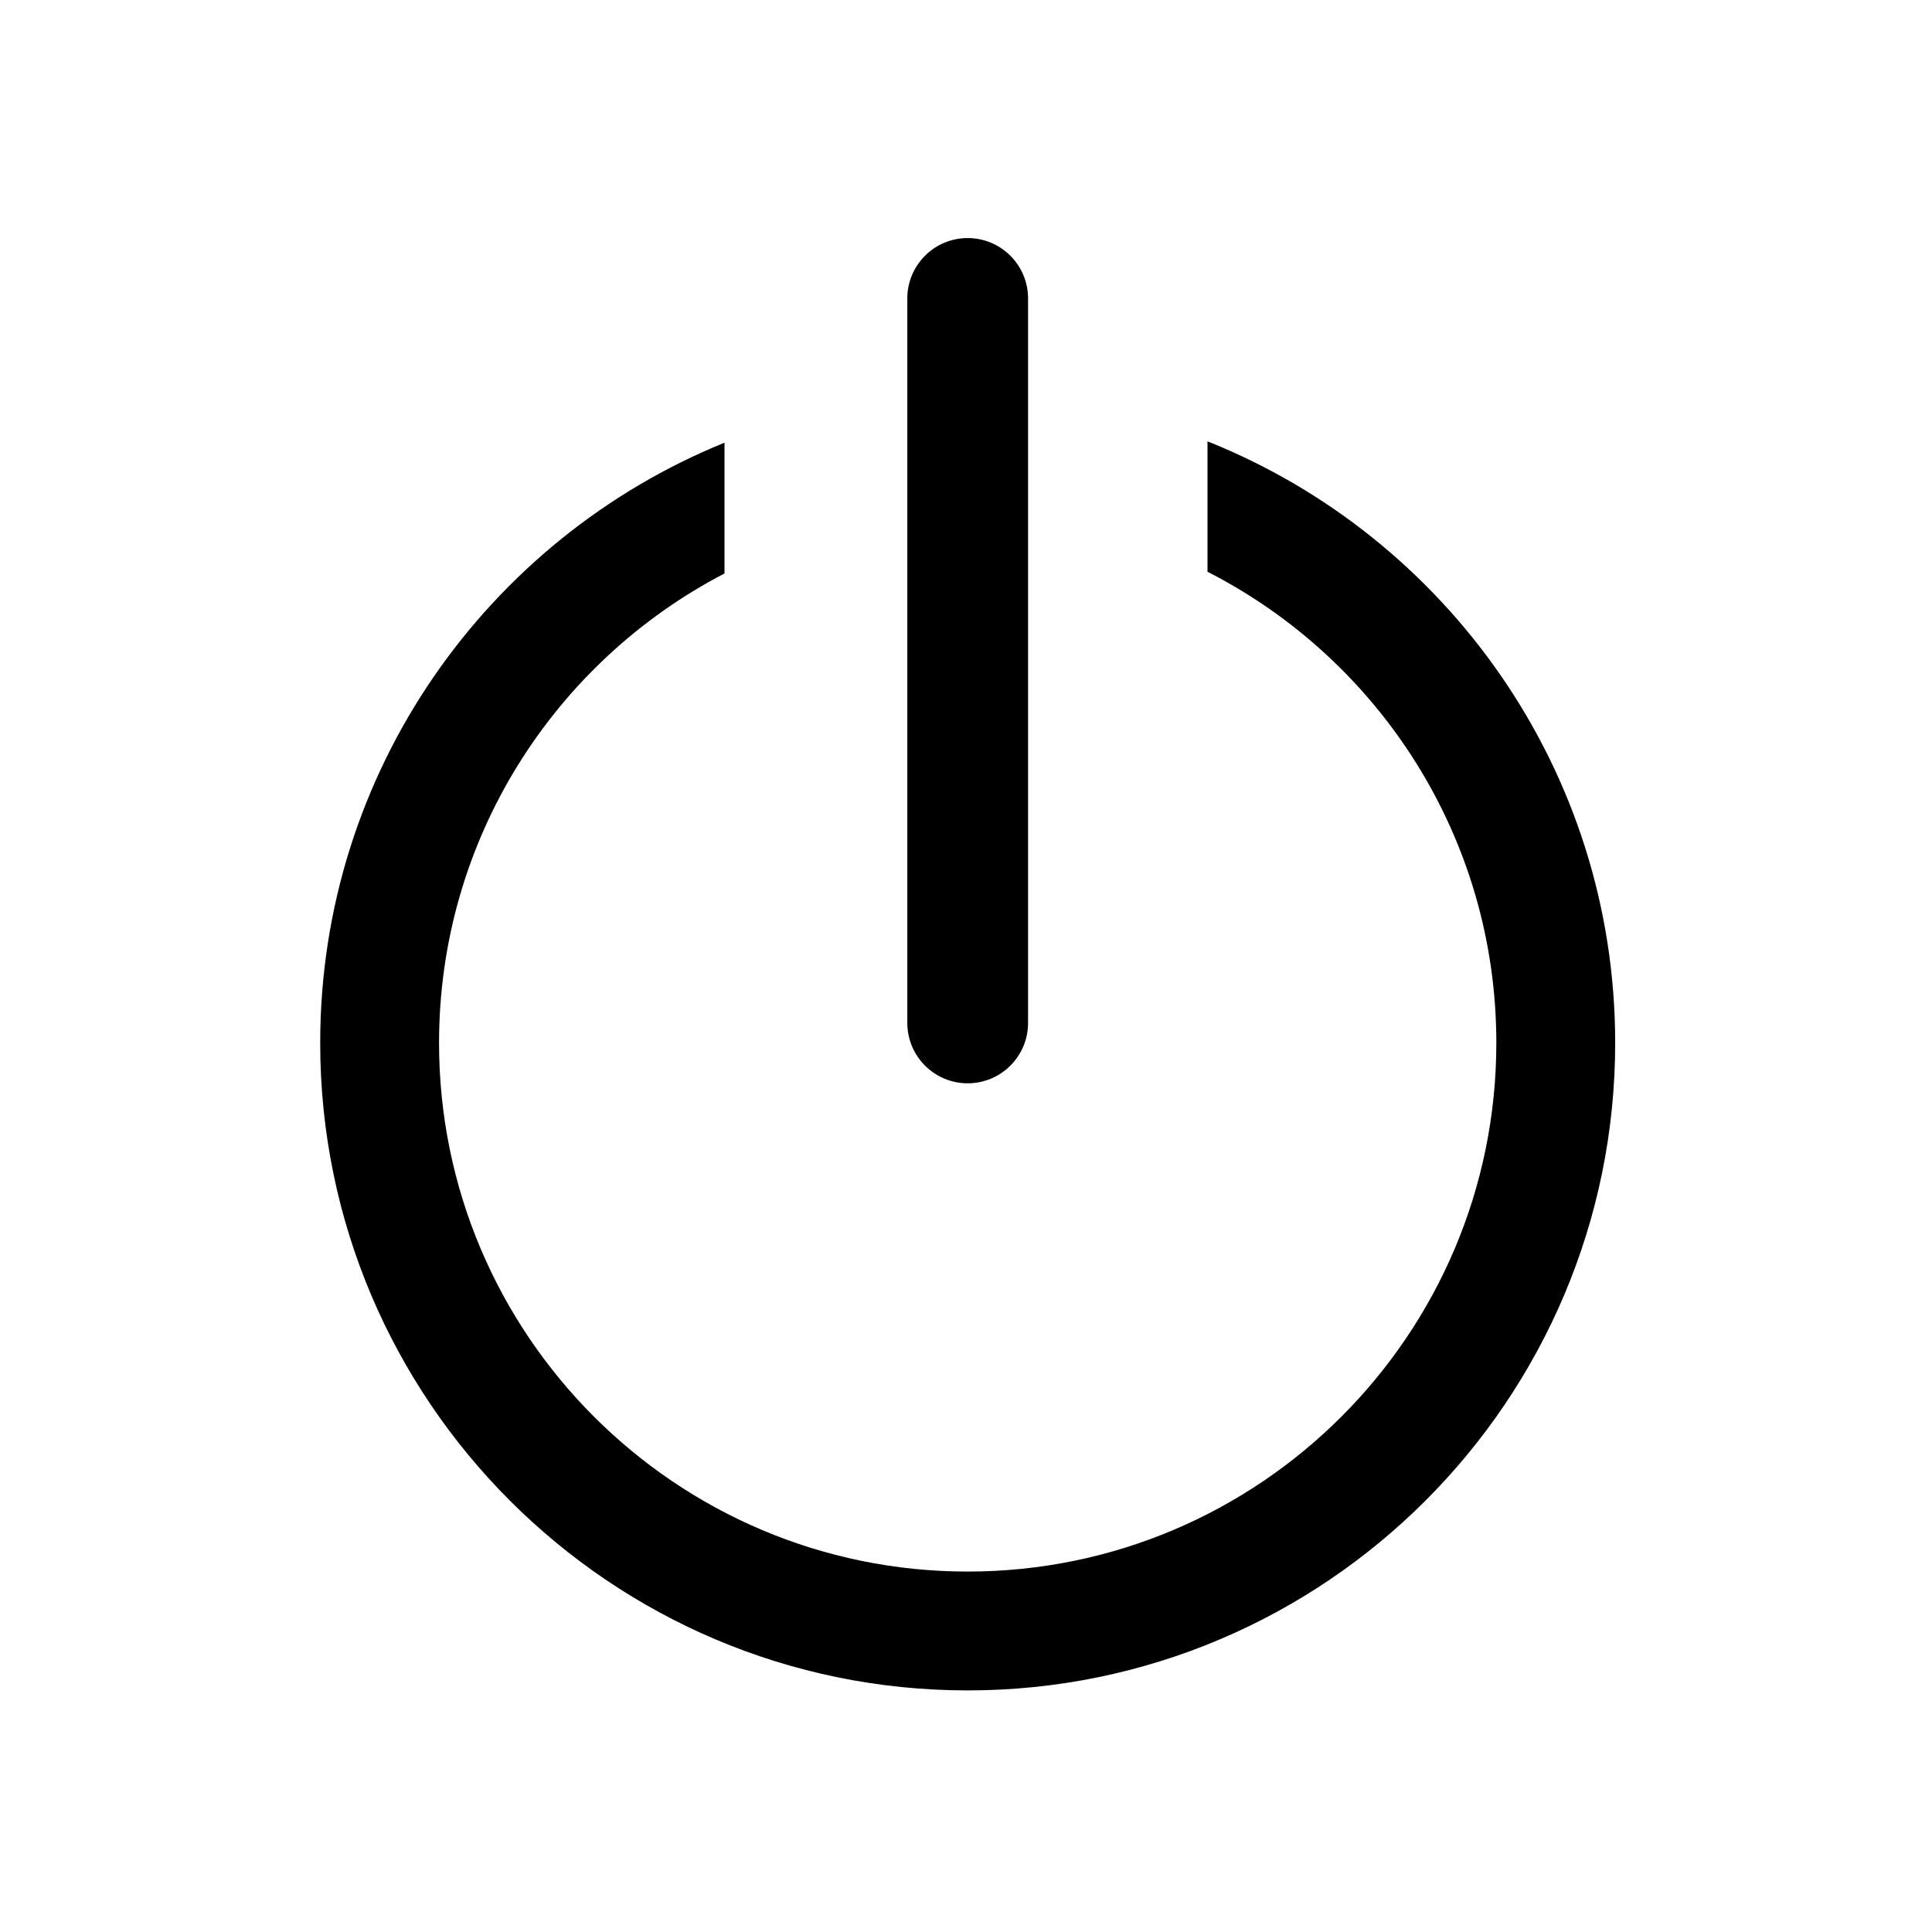
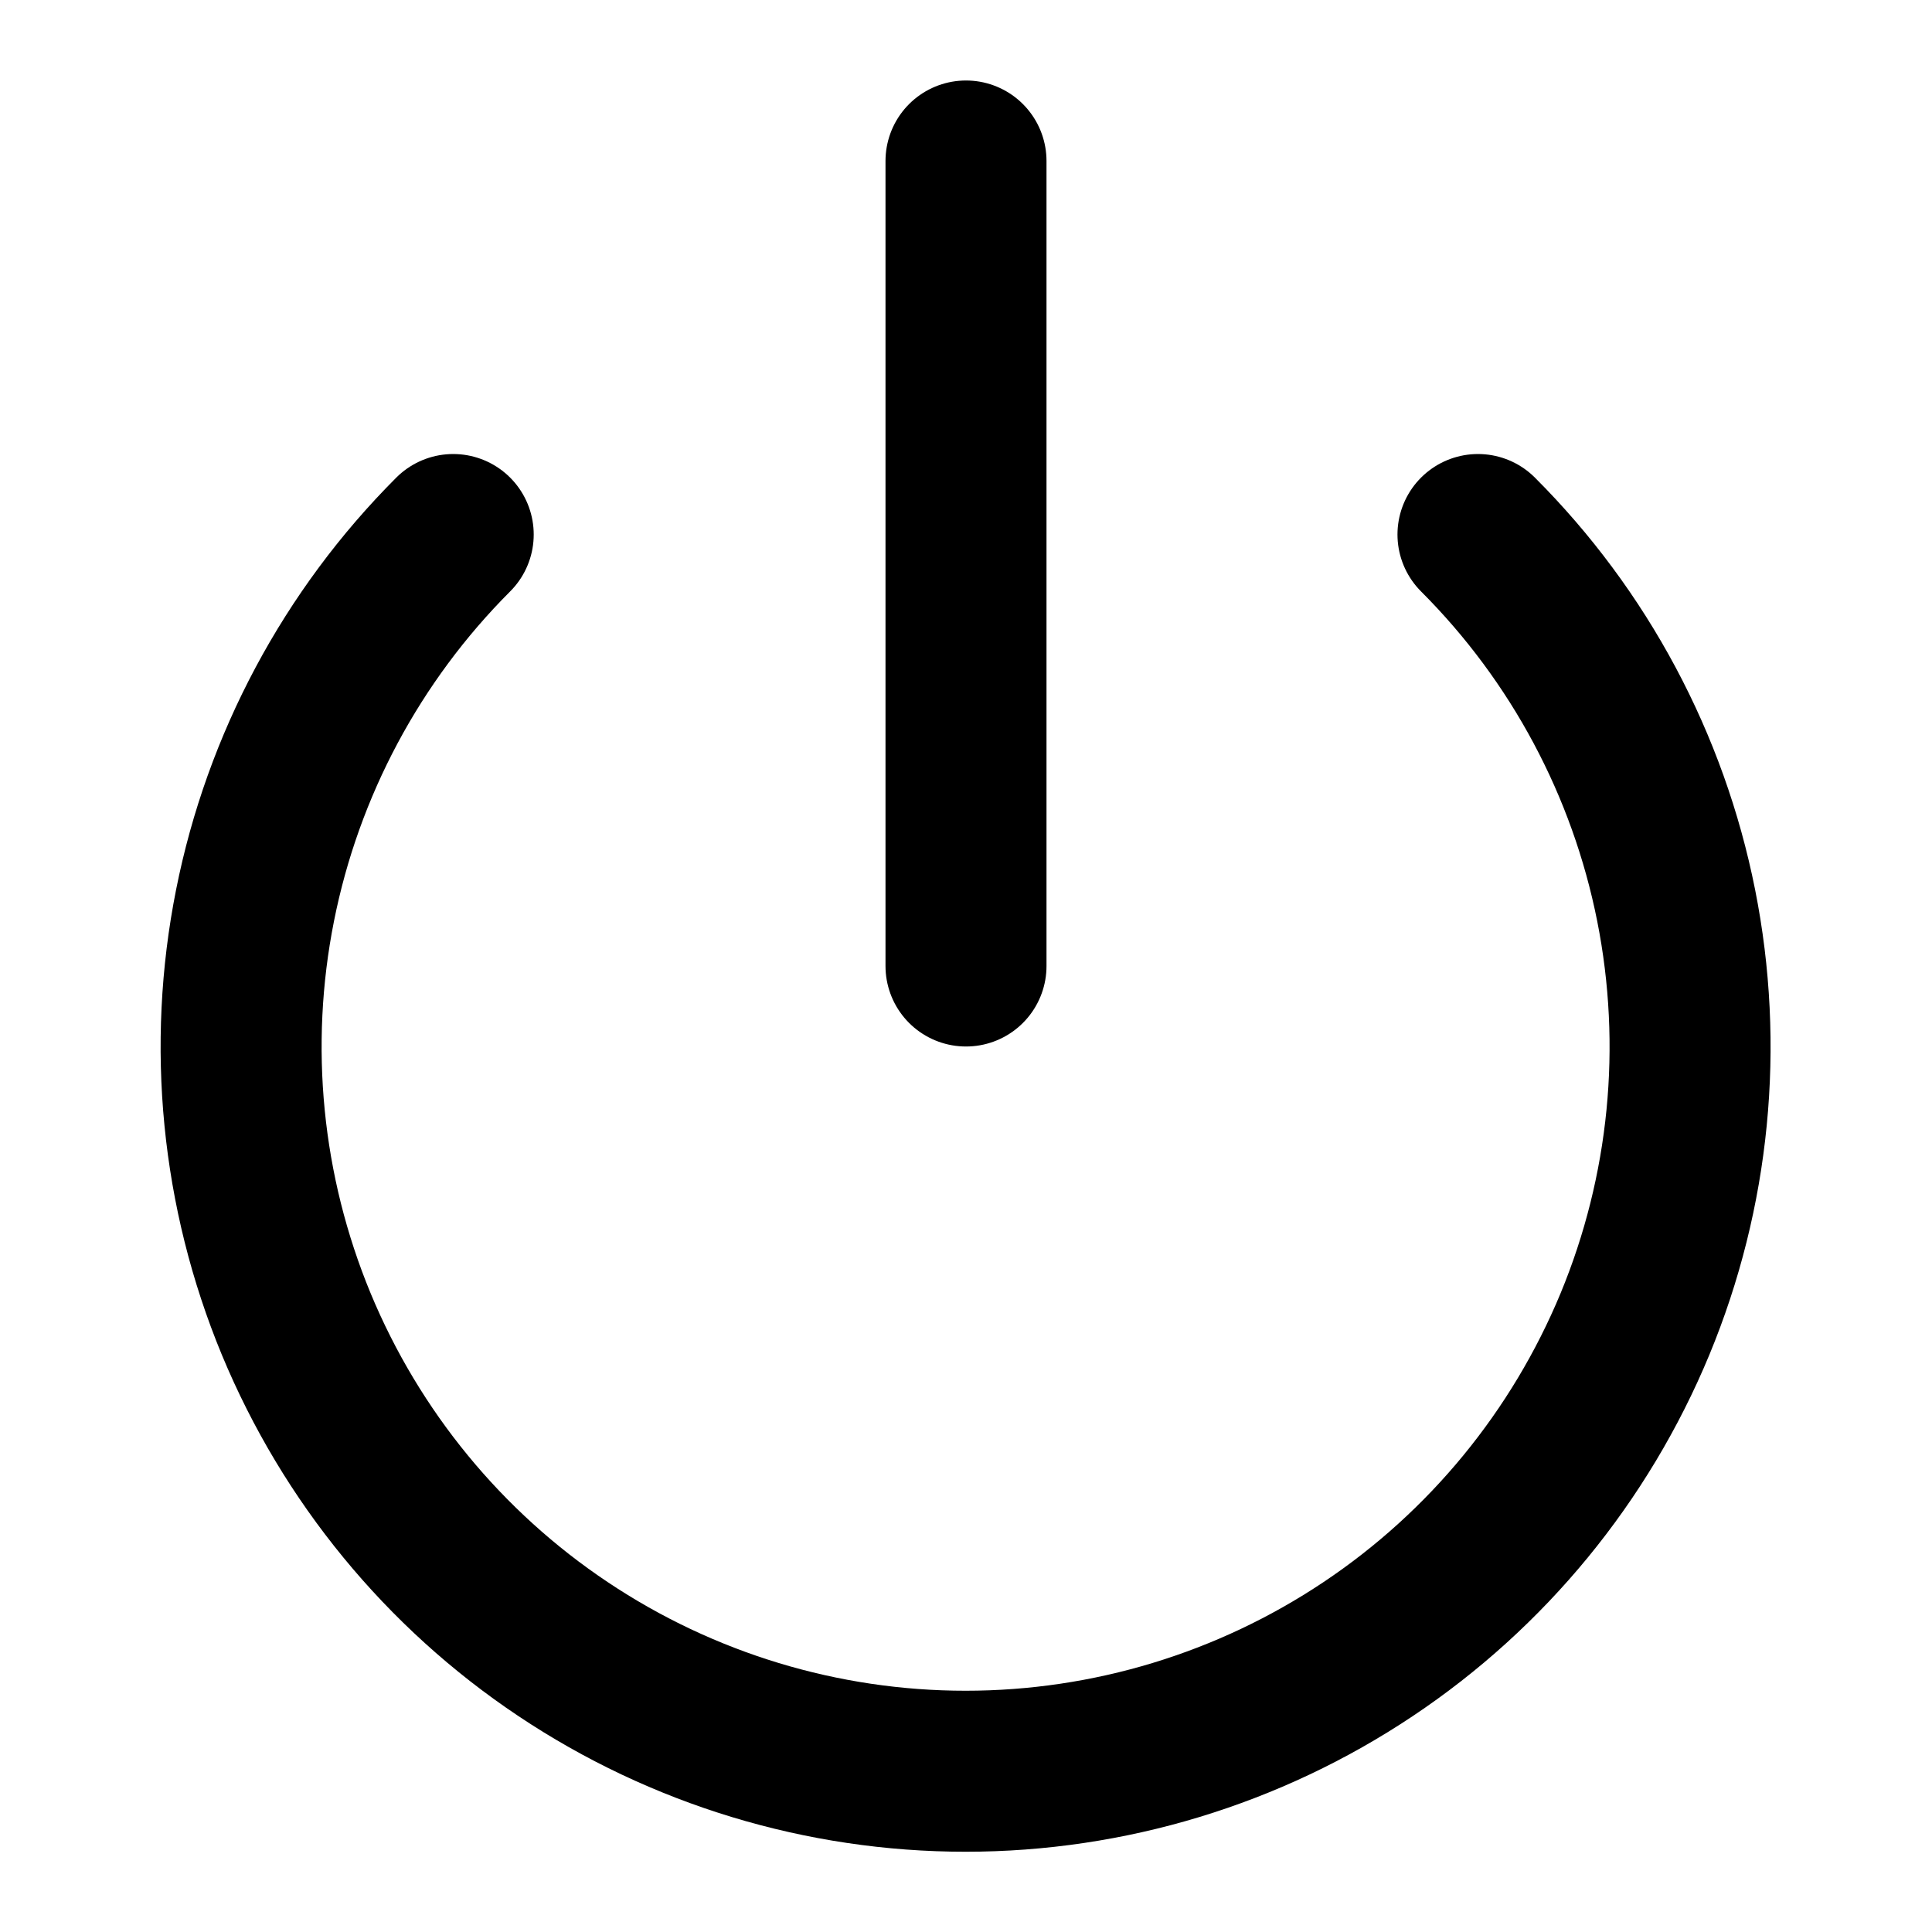
- <svg xmlns="http://www.w3.org/2000/svg" fill="#000000" width="800px" height="800px" viewBox="0 0 64 64" version="1.1" xml:space="preserve" style="fill-rule:evenodd;clip-rule:evenodd;stroke-linejoin:round;stroke-miterlimit:2;">
-   <rect id="Icons" x="-192" y="-320" width="1280" height="800" style="fill:none;" />
-   <g id="Icons1">
-     <g id="Strike">
- 
- </g>
-     <g id="H1">
- 
- </g>
-     <g id="H2">
- 
- </g>
-     <g id="H3">
- 
- </g>
-     <g id="list-ul">
- 
- </g>
-     <g id="hamburger-1">
- 
- </g>
-     <g id="hamburger-2">
- 
- </g>
-     <g id="list-ol">
- 
- </g>
-     <g id="list-task">
- 
- </g>
-     <g id="trash">
- 
- </g>
-     <g id="vertical-menu">
- 
- </g>
-     <g id="horizontal-menu">
- 
- </g>
-     <g id="sidebar-2">
- 
- </g>
-     <g id="Pen">
- 
- </g>
-     <g id="Pen1">
- 
- </g>
-     <g id="clock">
- 
- </g>
-     <g id="external-link">
- 
- </g>
-     <g id="hr">
- 
- </g>
-     <g id="info">
- 
- </g>
-     <g id="warning">
- 
- </g>
-     <g id="plus-circle">
- 
- </g>
-     <g id="minus-circle">
- 
- </g>
-     <g id="vue">
- 
- </g>
-     <g id="cog">
- 
- </g>
-     <g id="logo">
- 
- </g>
-     <g id="radio-check">
- 
- </g>
-     <g id="eye-slash">
- 
- </g>
-     <g id="eye">
- 
- </g>
-     <g id="toggle-off">
- 
- </g>
-     <g id="shredder">
- 
- </g>
-     <g id="spinner--loading--dots-">
- 
- </g>
-     <g id="react">
- 
- </g>
-     <g id="check-selected">
- 
- </g>
-     <g id="turn-off">
-       <path d="M40,14.62c7.91,3.16 13.505,10.896 13.505,19.928c0,11.838 -9.611,21.449 -21.449,21.449c-11.838,0 -21.449,-9.611 -21.449,-21.449c0,-8.99 5.542,-16.695 13.393,-19.883l0,4.332c-5.616,2.918 -9.456,8.789 -9.456,15.551c0,9.665 7.847,17.512 17.512,17.512c9.665,0 17.512,-7.847 17.512,-17.512c0,-6.806 -3.891,-12.711 -9.568,-15.608l0,-4.32Z" />
-       <path d="M34.056,9.886c0,-1.104 -0.896,-2 -2,-2c-1.104,0 -2,0.896 -2,2l0,24c0,1.104 0.896,2 2,2c1.104,0 2,-0.896 2,-2l0,-24Z" />
-     </g>
-     <g id="code-block">
- 
- </g>
-     <g id="user">
- 
- </g>
-     <g id="coffee-bean">
- 
- </g>
-     <g id="coffee-beans">
-       <g id="coffee-bean1">
- 
- </g>
-     </g>
-     <g id="coffee-bean-filled">
- 
- </g>
-     <g id="coffee-beans-filled">
-       <g id="coffee-bean2">
- 
- </g>
-     </g>
-     <g id="clipboard">
- 
- </g>
-     <g id="clipboard-paste">
- 
- </g>
-     <g id="clipboard-copy">
- 
- </g>
-     <g id="Layer1">
- 
- </g>
-   </g>
+ <svg xmlns="http://www.w3.org/2000/svg" width="800px" height="800px" viewBox="0 0 24 24" fill="none">
+   <path d="M12 2V12M18.36 6.64C19.619 7.899 20.475 9.502 20.822 11.248C21.169 12.994 20.991 14.803 20.31 16.448C19.628 18.092 18.475 19.498 16.995 20.486C15.515 21.475 13.775 22.003 11.995 22.003C10.215 22.003 8.475 21.475 6.995 20.486C5.515 19.498 4.362 18.092 3.68 16.448C2.999 14.803 2.821 12.994 3.168 11.248C3.515 9.502 4.372 7.899 5.63 6.64" stroke="#000000" stroke-width="2" stroke-linecap="round" stroke-linejoin="round" />
</svg>
